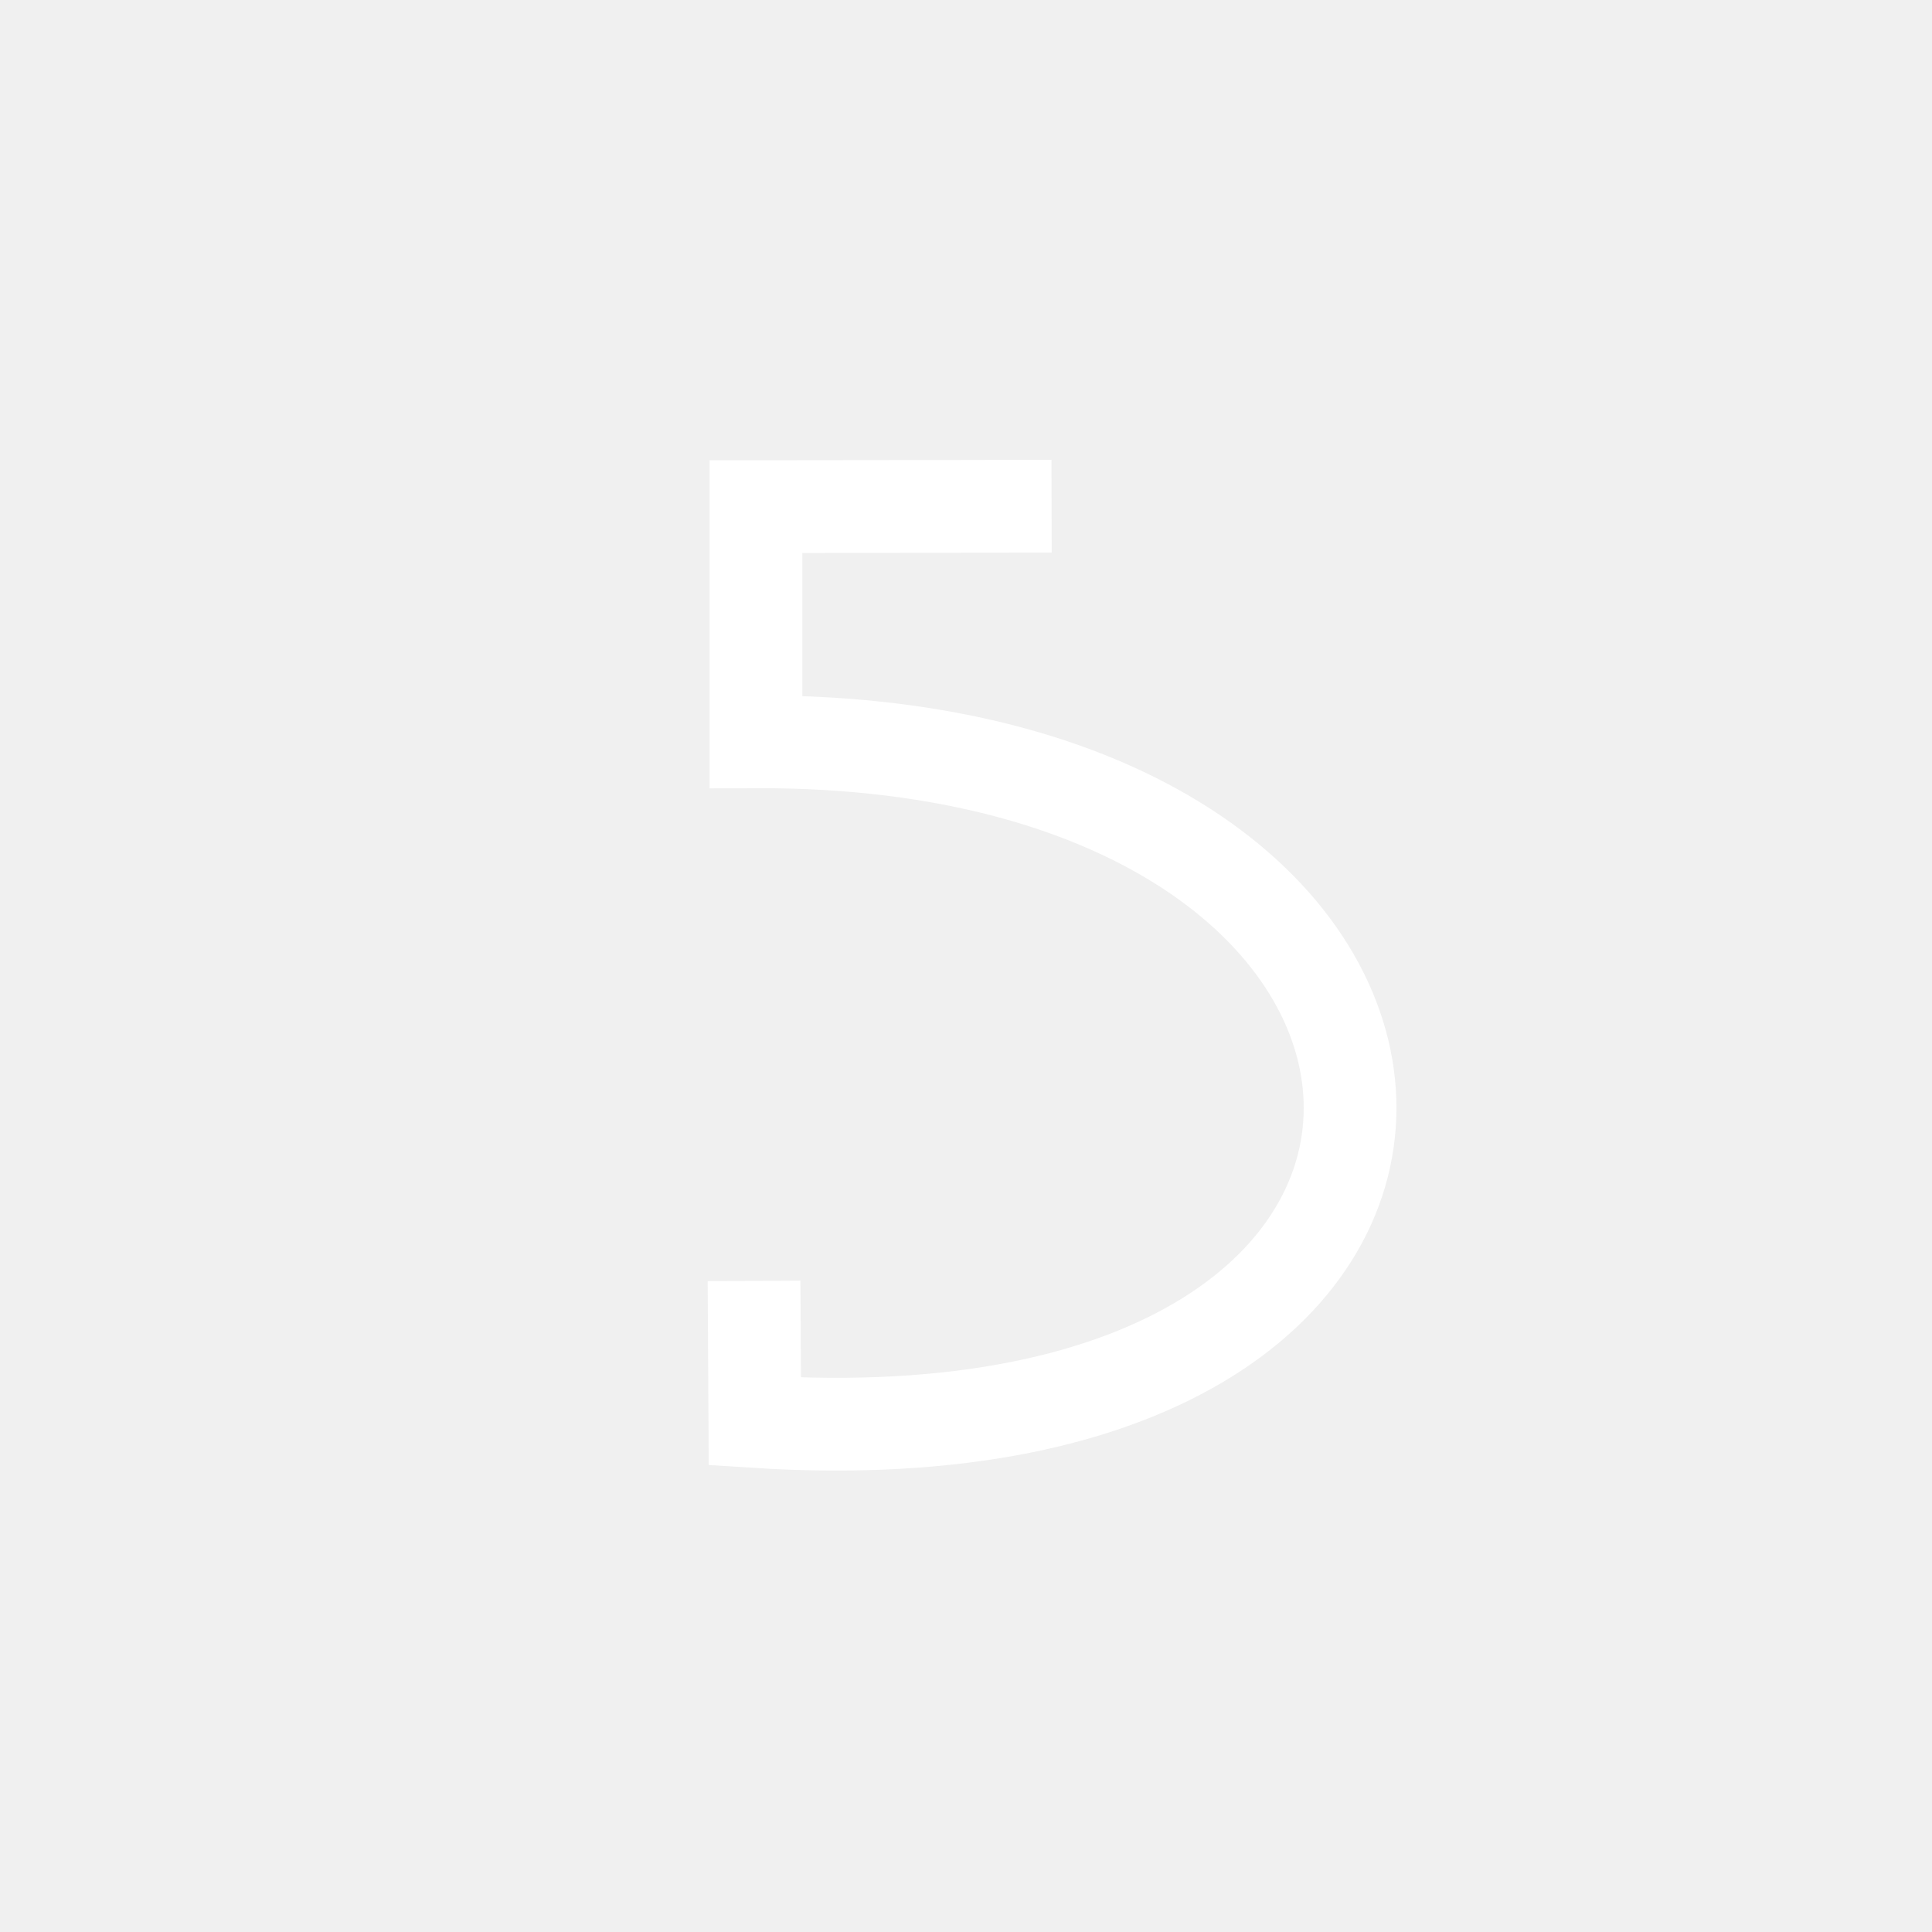
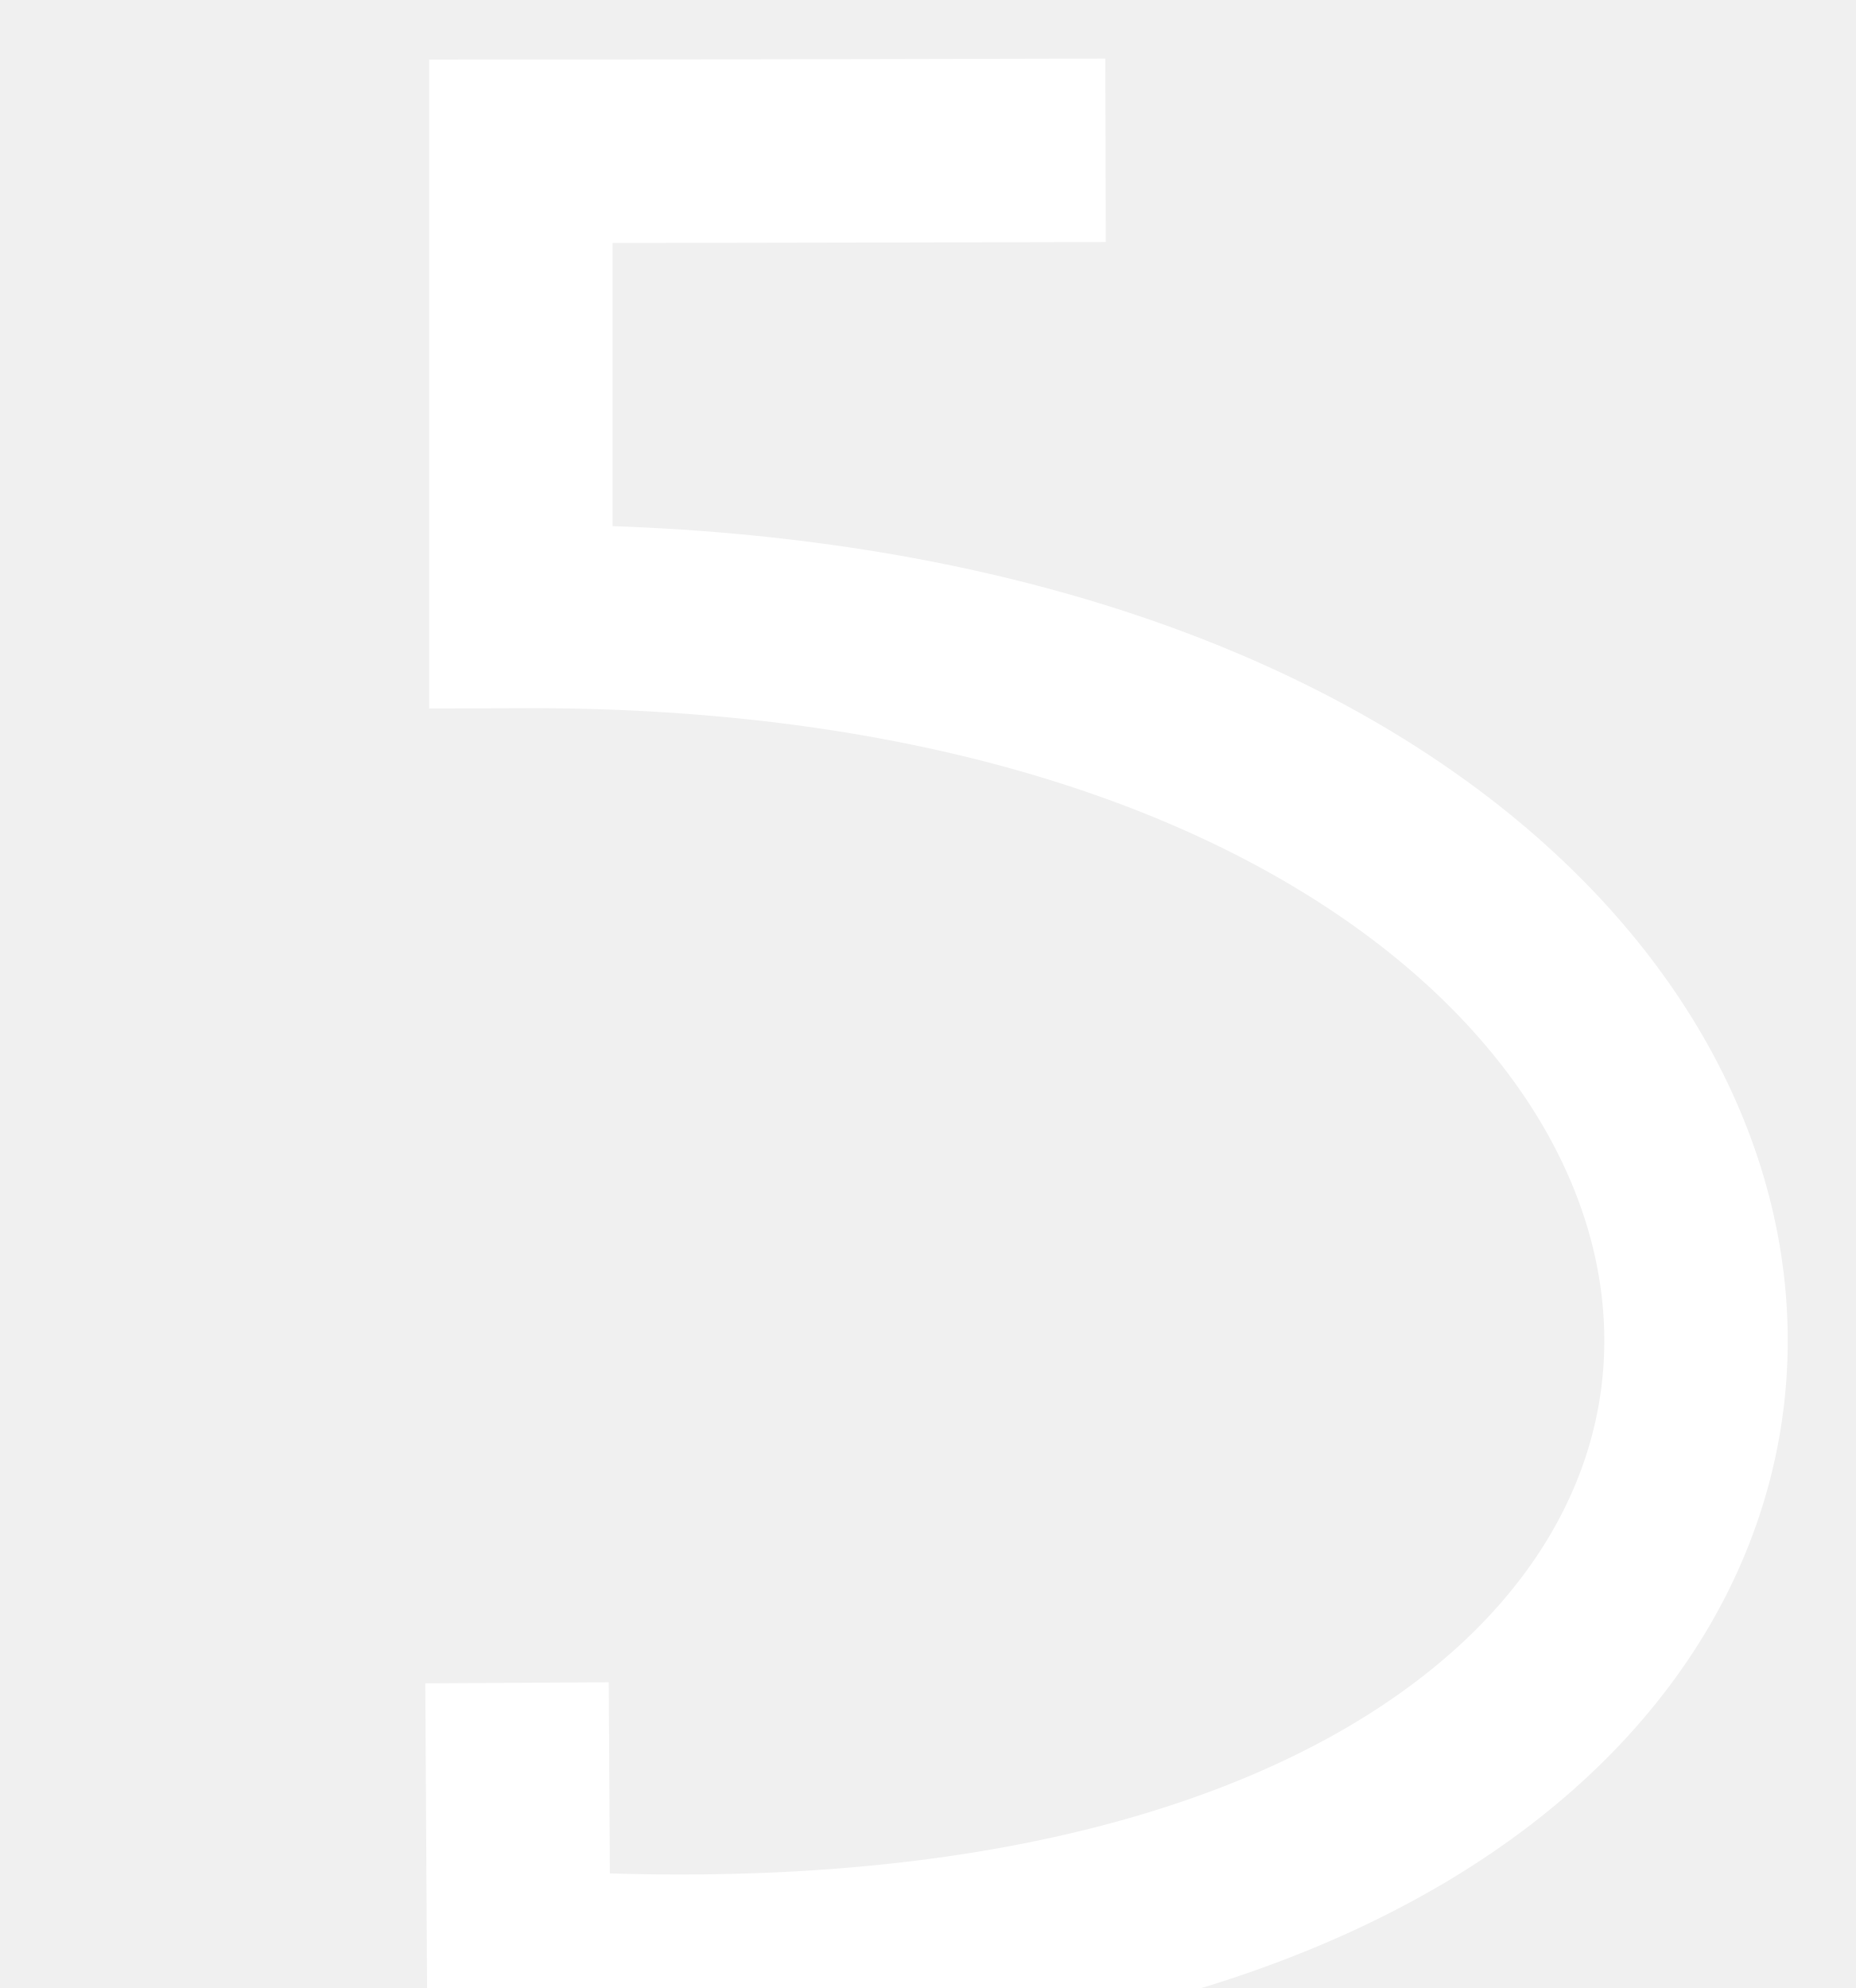
- <svg xmlns="http://www.w3.org/2000/svg" version="1.1" x="0px" y="0px" viewBox="0 0 1000 1000" style="enable-background:new 0 0 1000 1000;" xml:space="preserve">
+ <svg xmlns="http://www.w3.org/2000/svg" version="1.1" x="0px" y="0px" width="210" height="225" viewBox="255 240 485.52 485.52" style="enable-background:new 0 0 1000 1000;" xml:space="preserve">
  <style type="text/css">
	.st0{display:none;}
	.st1{display:inline;fill:url(#SVGID_1_);}
	.st2{display:inline;fill:none;stroke:#FFFFFF;stroke-width:48;stroke-miterlimit:10;}
	.st3{fill:none;stroke:#FFFFFF;stroke-width:48;stroke-miterlimit:10;}
</style>
  <g id="Layer_2" class="st0">
    <radialGradient id="SVGID_1_" cx="500.062" cy="500.434" r="895.056" gradientTransform="matrix(0.8052 0 0 0.4533 97.3736 273.1489)" gradientUnits="userSpaceOnUse">
      <stop offset="0" style="stop-color:#3EB1DD" />
      <stop offset="0.774" style="stop-color:#3D8BDD" />
    </radialGradient>
    <rect x="0" class="st1" width="1000" height="1000" />
  </g>
  <g id="Layer_14" class="st0">
    <polyline class="st2" points="292.06,254.43 408.06,254.43 408.06,756.43  " />
    <path class="st2" d="M513.58,448.27c0-217.06,263.44-243.67,263.42-11.34c-0.02,216.15-277.21-20.07-277.21,205.93v89.68H773.9   v-79.49" />
  </g>
  <g id="Layer_3" class="st0">
    <polyline class="st2" points="292.06,254.43 408.06,254.43 408.06,756.43  " />
    <polyline class="st2" points="507,254 623,254 623,756  " />
  </g>
  <g id="Layer_1" class="st0">
    <polyline class="st2" points="136.06,253.43 252.06,253.43 252.06,755.43  " />
    <circle class="st2" cx="611.09" cy="492.34" r="212.76" />
  </g>
  <g id="Layer_13" class="st0">
    <circle class="st2" cx="498.96" cy="453.51" r="158.53" />
    <path class="st2" d="M682.33,453.51c0,254.58-28.43,289.8-198.39,282.41" />
  </g>
  <g id="Layer_12" class="st0">
    <circle class="st2" cx="500.44" cy="606.06" r="129.56" />
    <circle class="st2" cx="498.25" cy="369.36" r="89.15" />
  </g>
  <g id="Layer_11" class="st0">
    <path class="st2" d="M305.12,348.22V261h390.47v127.96c-329.35,0-373.49,44.67-373.49,350.43h101.86" />
  </g>
  <g id="Layer_5" class="st0">
    <circle class="st2" cx="494.26" cy="546.28" r="158.53" />
    <path class="st2" d="M310.89,546.28c0-254.58,28.43-289.8,198.39-282.41" />
  </g>
  <g id="Layer_6">
    <path class="st3" d="M544.29,261.99c0,0-105,0.26-153,0.26v121.71c398.05-1.4,422,379.03-0.58,351.81l-0.42-72.77" />
  </g>
  <g id="Layer_10" class="st0">
    <line class="st2" x1="577.59" y1="383.5" x2="577.59" y2="763.78" />
    <path class="st2" d="M480.5,234.75C480.5,412,474.52,474,331.11,474v82.18H699" />
  </g>
  <g id="Layer_7" class="st0">
    <path class="st2" d="M323.49,295.99h72.8c81.85,0,148.2,66.35,148.2,148.2v55.9" />
    <path class="st2" d="M352.89,496.59h227.5c63.9,0,115.7,51.8,115.7,115.7s-51.8,115.7-115.7,115.7h-208" />
  </g>
  <g id="Layer_8" class="st0">
    <path class="st2" d="M393.58,441.7c0-217.06,263.44-243.67,263.42-11.34c-0.02,216.15-277.21-20.07-277.21,205.93v89.68H653.9   v-79.49" />
  </g>
  <g id="Layer_9" class="st0">
    <polyline class="st2" points="408,254 524,254 524,756  " />
  </g>
  <g id="Layer_4" class="st0">
    <circle class="st2" cx="496.76" cy="496.86" r="212.76" />
  </g>
</svg>
